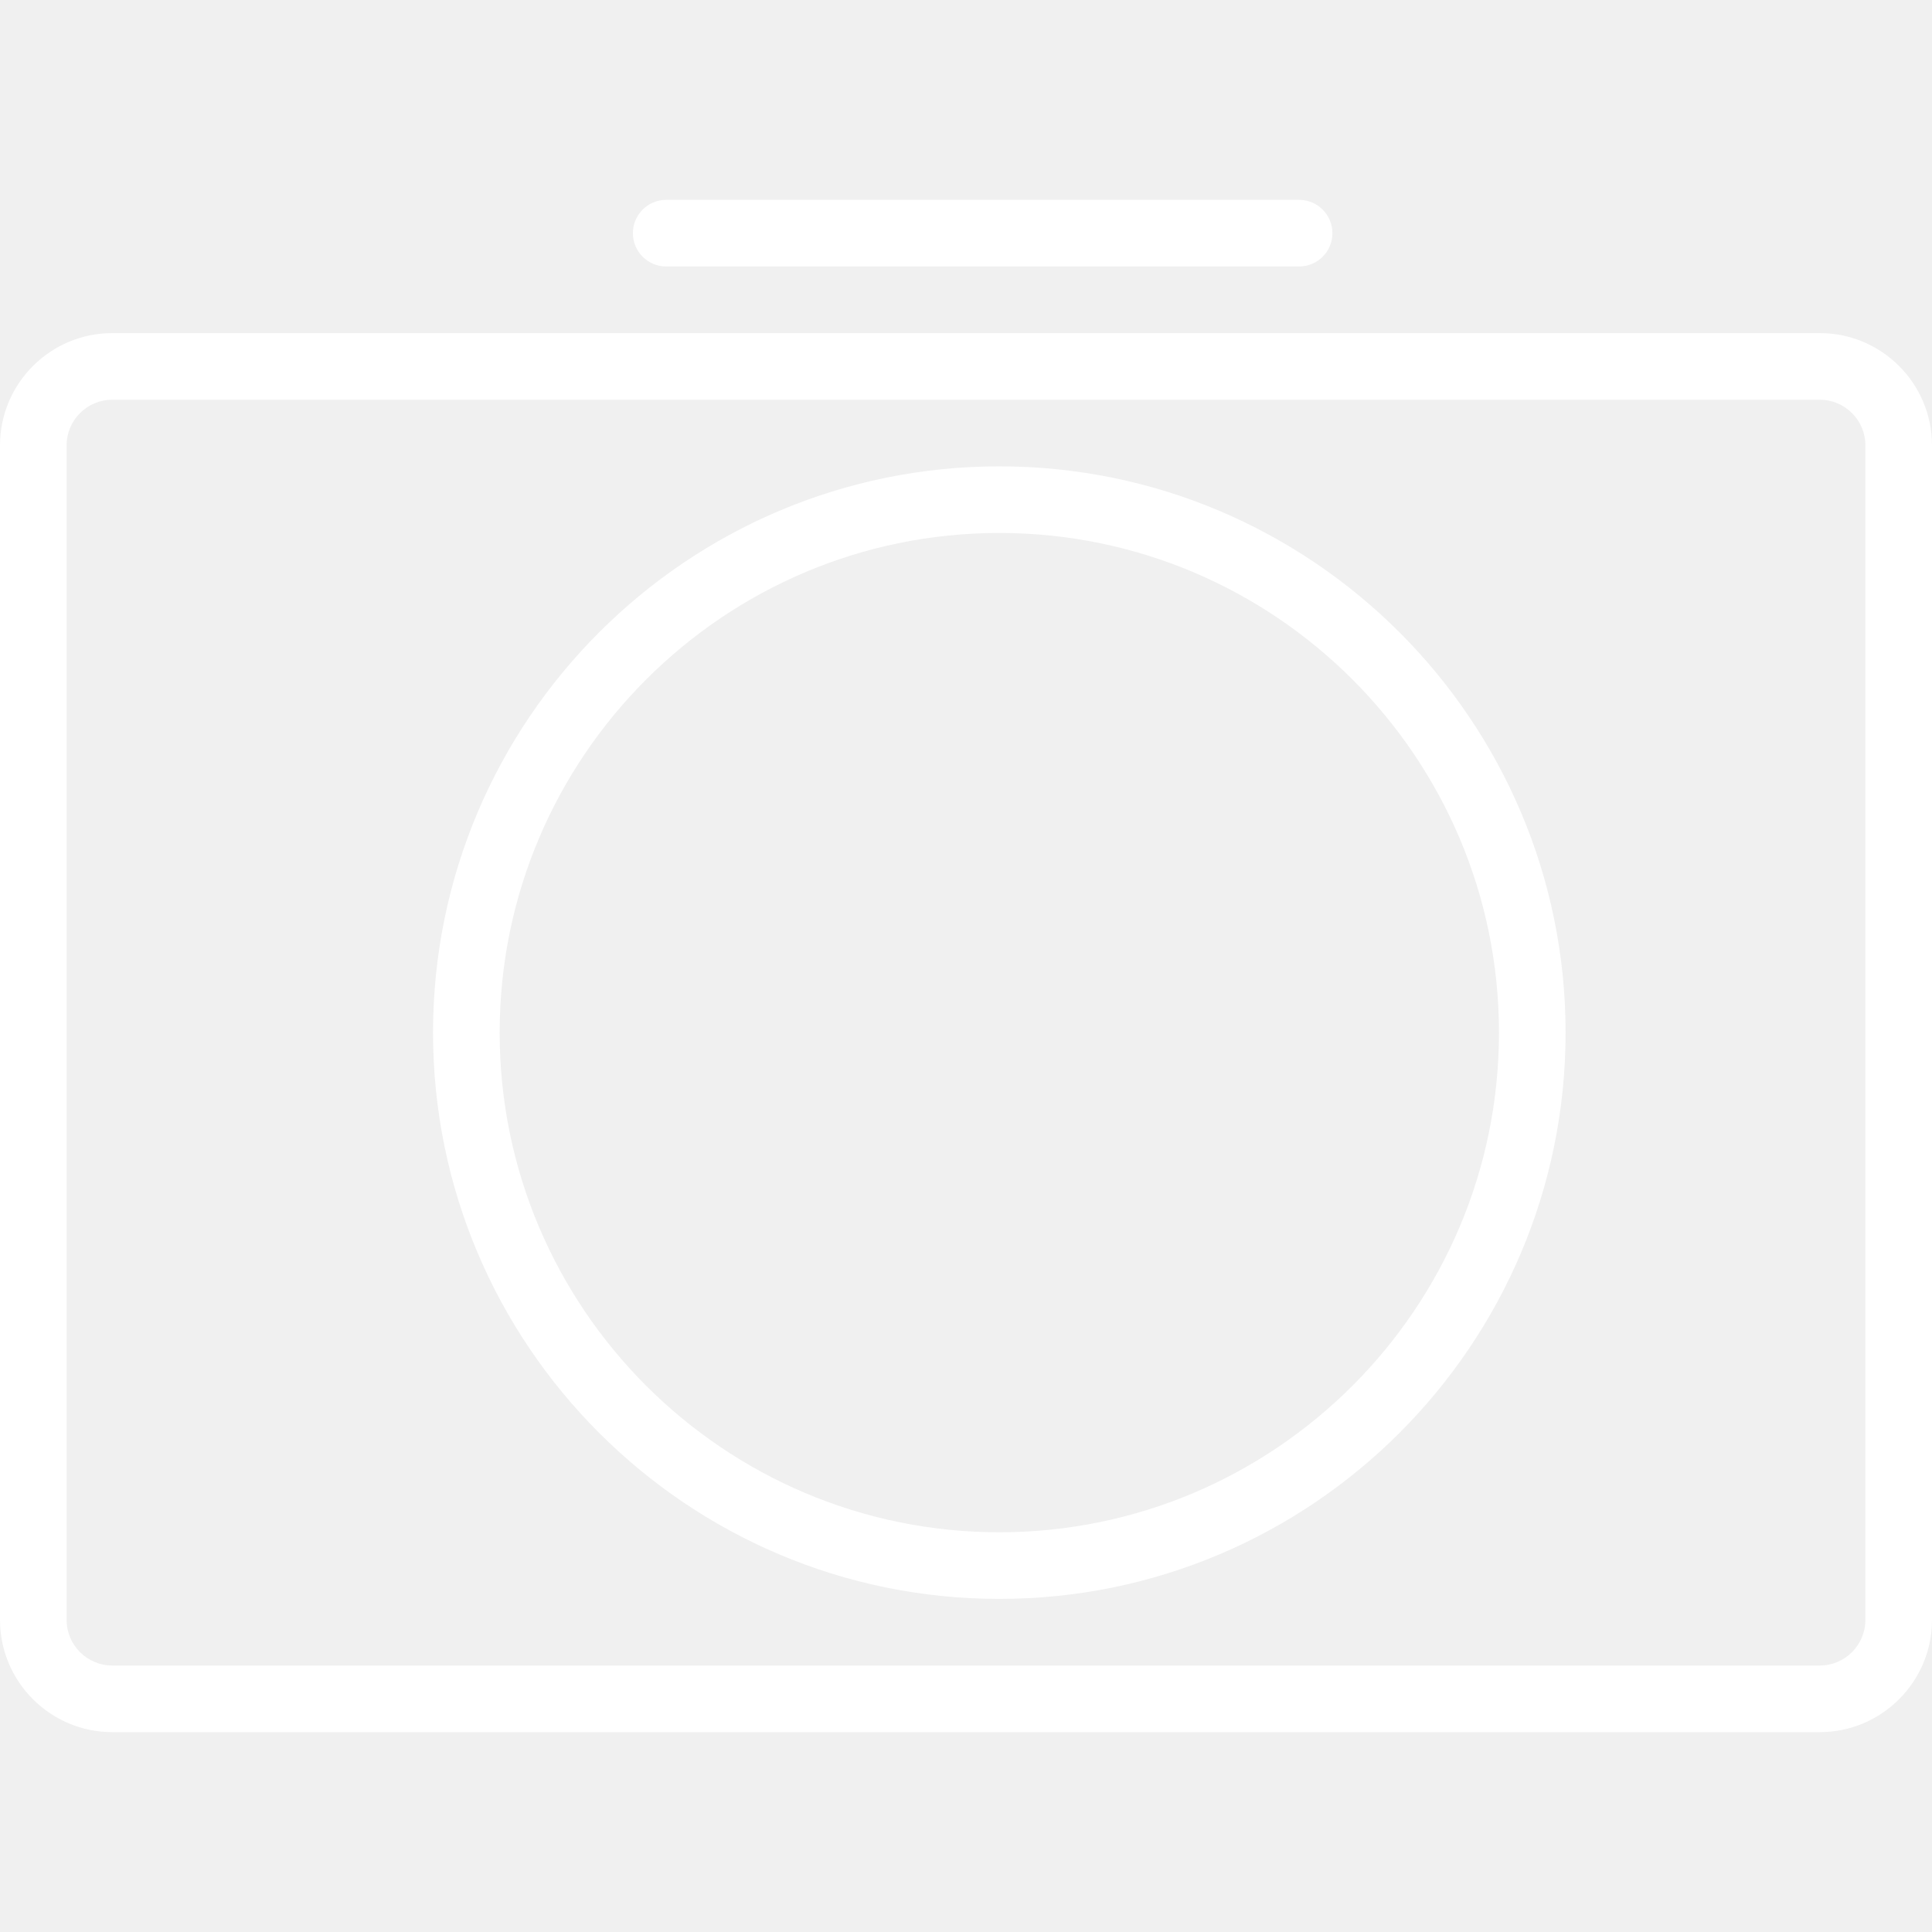
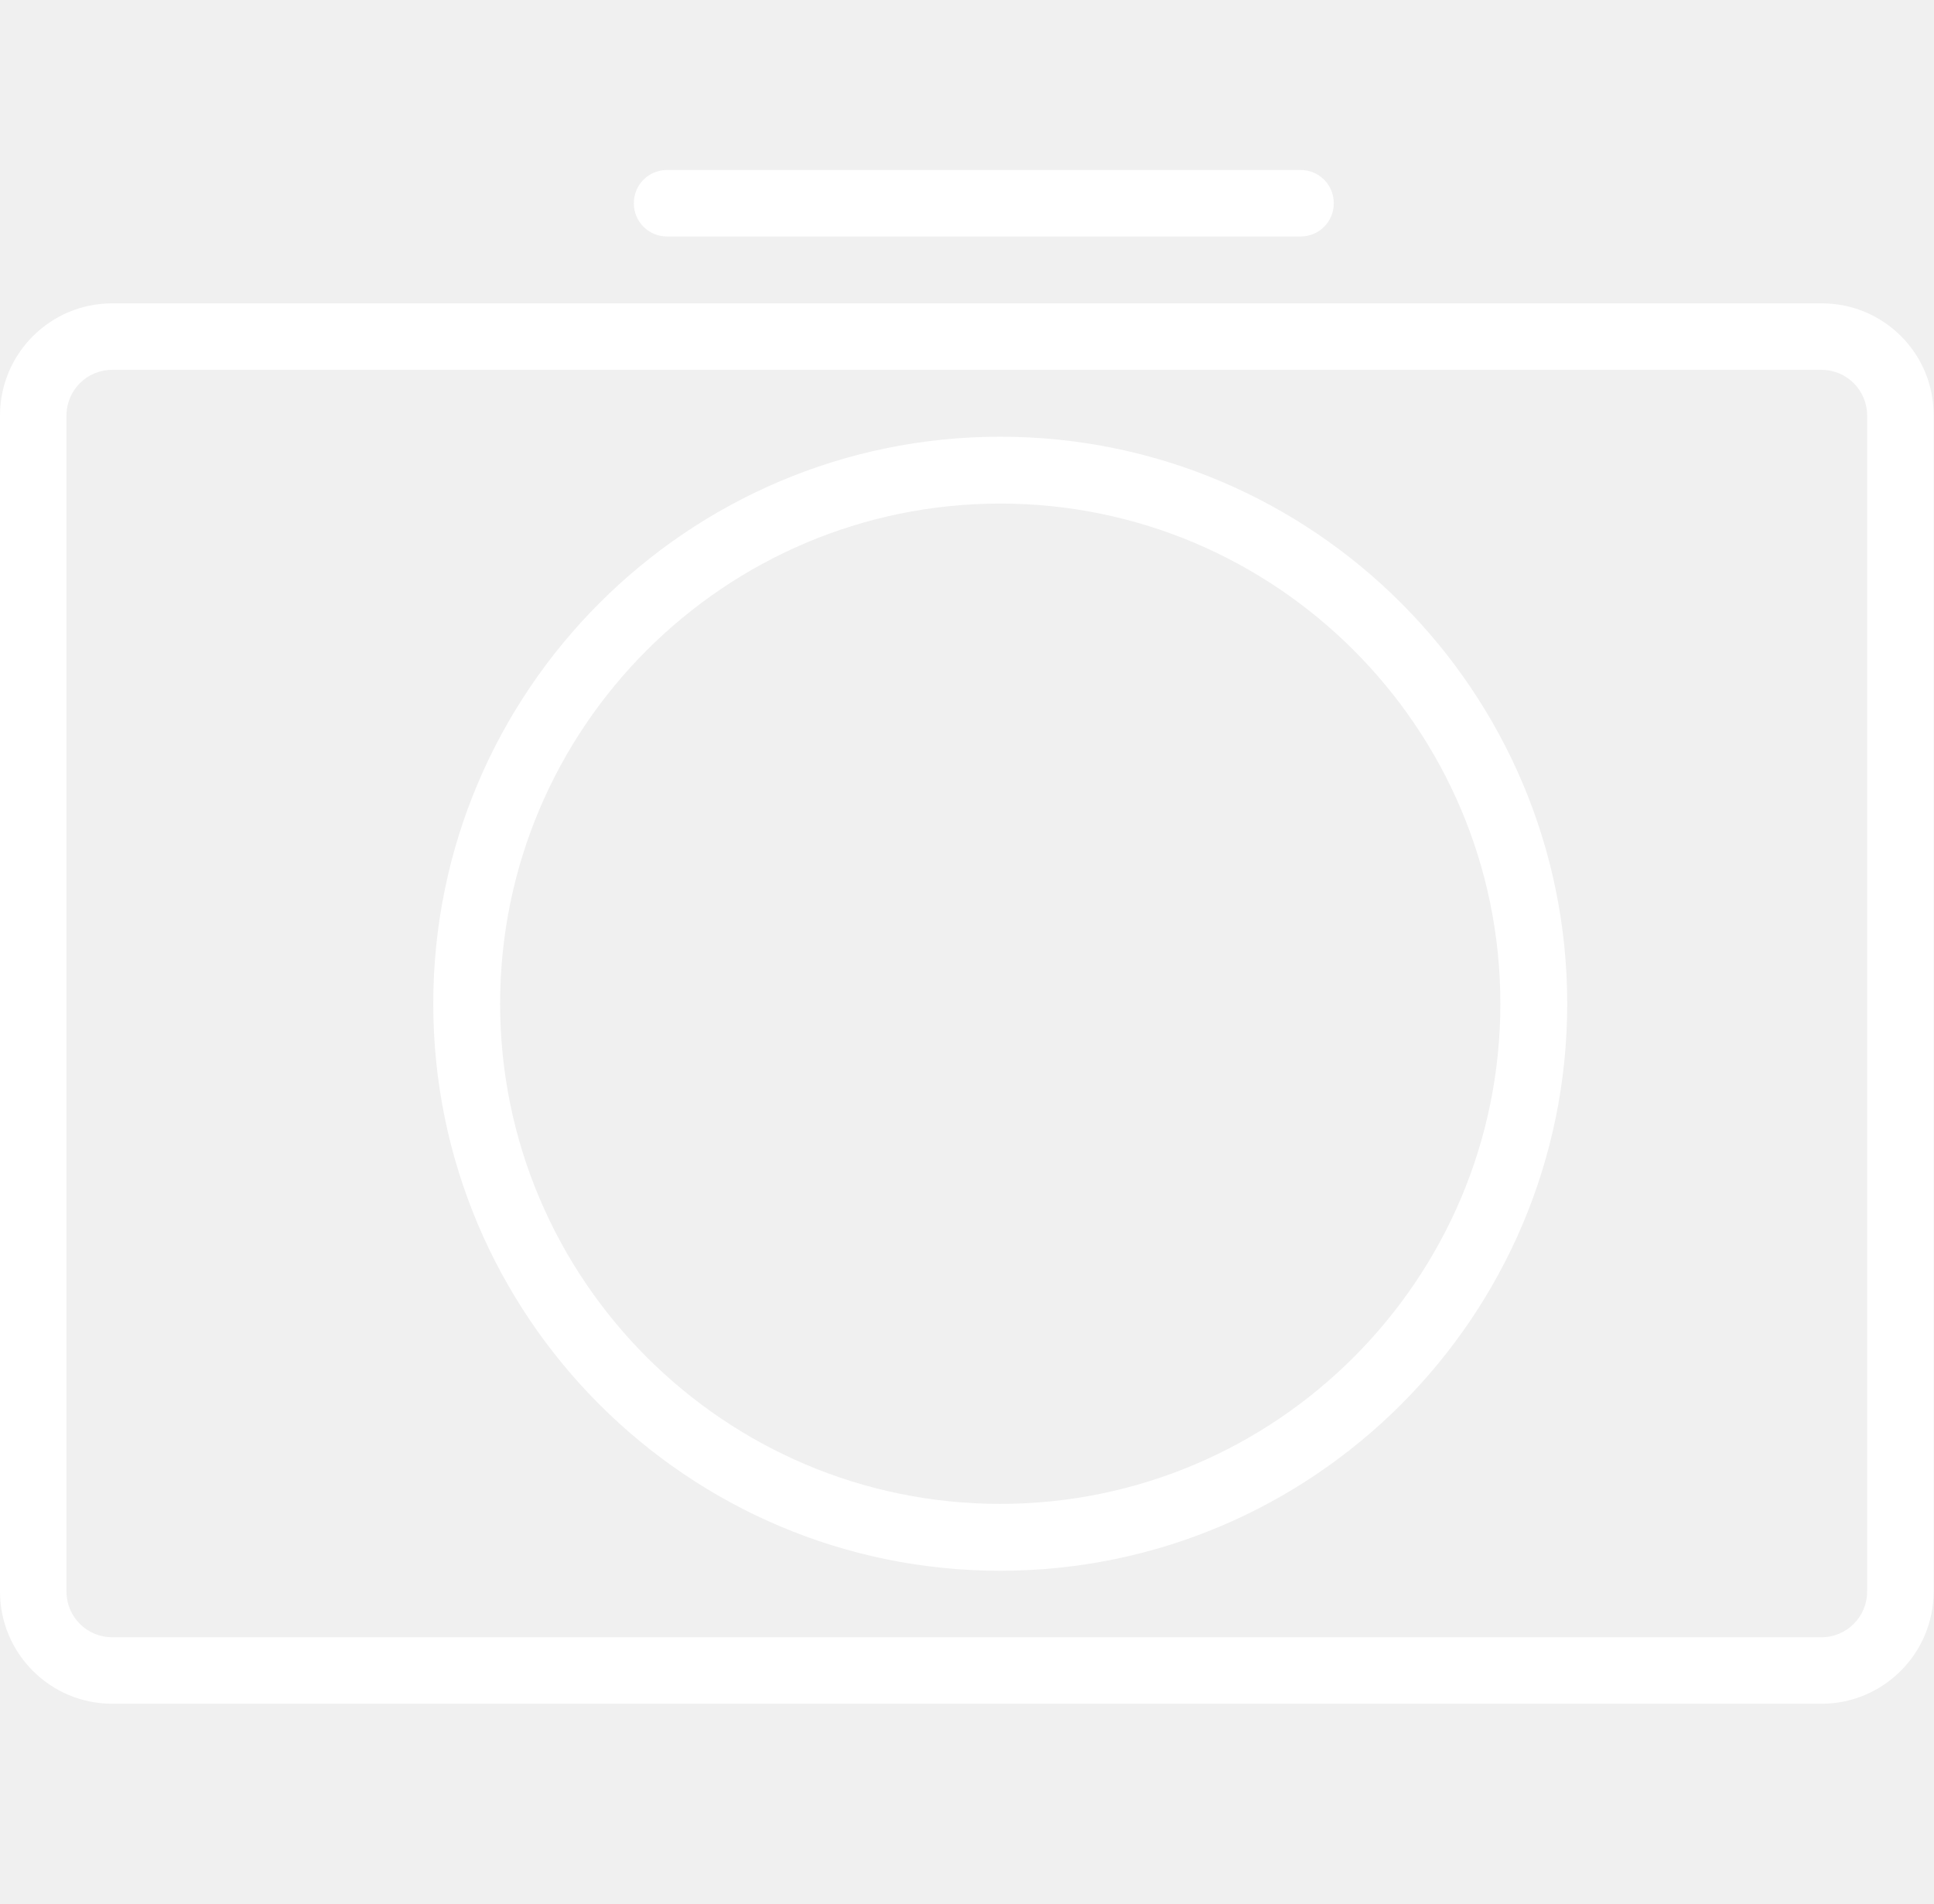
- <svg xmlns="http://www.w3.org/2000/svg" version="1.1" id="Capa_1" x="0px" y="0px" viewBox="0 0 58 58" style="enable-background:new 0 0 58 58;" xml:space="preserve" width="512px" height="512px">
+ <svg xmlns="http://www.w3.org/2000/svg" version="1.1" id="Capa_1" x="0px" y="0px" viewBox="0 0 512 504" style="enable-background:new 0 0 512 504;" xml:space="preserve">
+   <style type="text/css">
+ 	.st0{fill:#FFFFFF;}
+ </style>
  <g>
-     <path d="M54.63,10H3.37C1.512,10,0,11.512,0,13.37v35.26C0,50.488,1.512,52,3.37,52h51.26c1.858,0,3.37-1.512,3.37-3.37V13.37   C58,11.512,56.488,10,54.63,10z M56,48.63c0,0.756-0.614,1.37-1.37,1.37H3.37C2.614,50,2,49.386,2,48.63V13.37   C2,12.614,2.614,12,3.37,12h51.26c0.756,0,1.37,0.614,1.37,1.37V48.63z" fill="#FFFFFF" />
-     <path d="M30,14c-9.374,0-17,7.626-17,17s7.626,17,17,17s17-7.626,17-17S39.374,14,30,14z M30,46c-8.271,0-15-6.729-15-15   s6.729-15,15-15s15,6.729,15,15S38.271,46,30,46z" fill="#FFFFFF" />
-     <path d="M20,8h19c0.553,0,1-0.447,1-1s-0.447-1-1-1H20c-0.553,0-1,0.447-1,1S19.447,8,20,8z" fill="#FFFFFF" />
+     <path class="st0" d="M482.3,80.3H29.7C13.3,80.3,0,93.6,0,110v311.3C0,437.7,13.3,451,29.7,451h452.5c16.4,0,29.7-13.3,29.7-29.7   V110C512,93.6,498.7,80.3,482.3,80.3z M494.3,421.3c0,6.7-5.4,12.1-12.1,12.1H29.7c-6.7,0-12.1-5.4-12.1-12.1V110   c0-6.7,5.4-12.1,12.1-12.1h452.5c6.7,0,12.1,5.4,12.1,12.1L494.3,421.3L494.3,421.3z" />
+     <path class="st0" d="M264.8,115.6c-82.7,0-150.1,67.3-150.1,150.1S182,415.8,264.8,415.8s150.1-67.3,150.1-150.1   S347.6,115.6,264.8,115.6z M264.8,398.1c-73,0-132.4-59.4-132.4-132.4s59.4-132.4,132.4-132.4s132.4,59.4,132.4,132.4   S337.8,398.1,264.8,398.1z" />
+     <path class="st0" d="M176.6,62.6h167.7c4.9,0,8.8-3.9,8.8-8.8s-3.9-8.8-8.8-8.8H176.6c-4.9,0-8.8,3.9-8.8,8.8   S171.7,62.6,176.6,62.6z" />
  </g>
-   <g>
- </g>
-   <g>
- </g>
-   <g>
- </g>
-   <g>
- </g>
-   <g>
- </g>
-   <g>
- </g>
-   <g>
- </g>
-   <g>
- </g>
-   <g>
- </g>
-   <g>
- </g>
-   <g>
- </g>
-   <g>
- </g>
-   <g>
- </g>
-   <g>
- </g>
-   <g>
- </g>
</svg>
